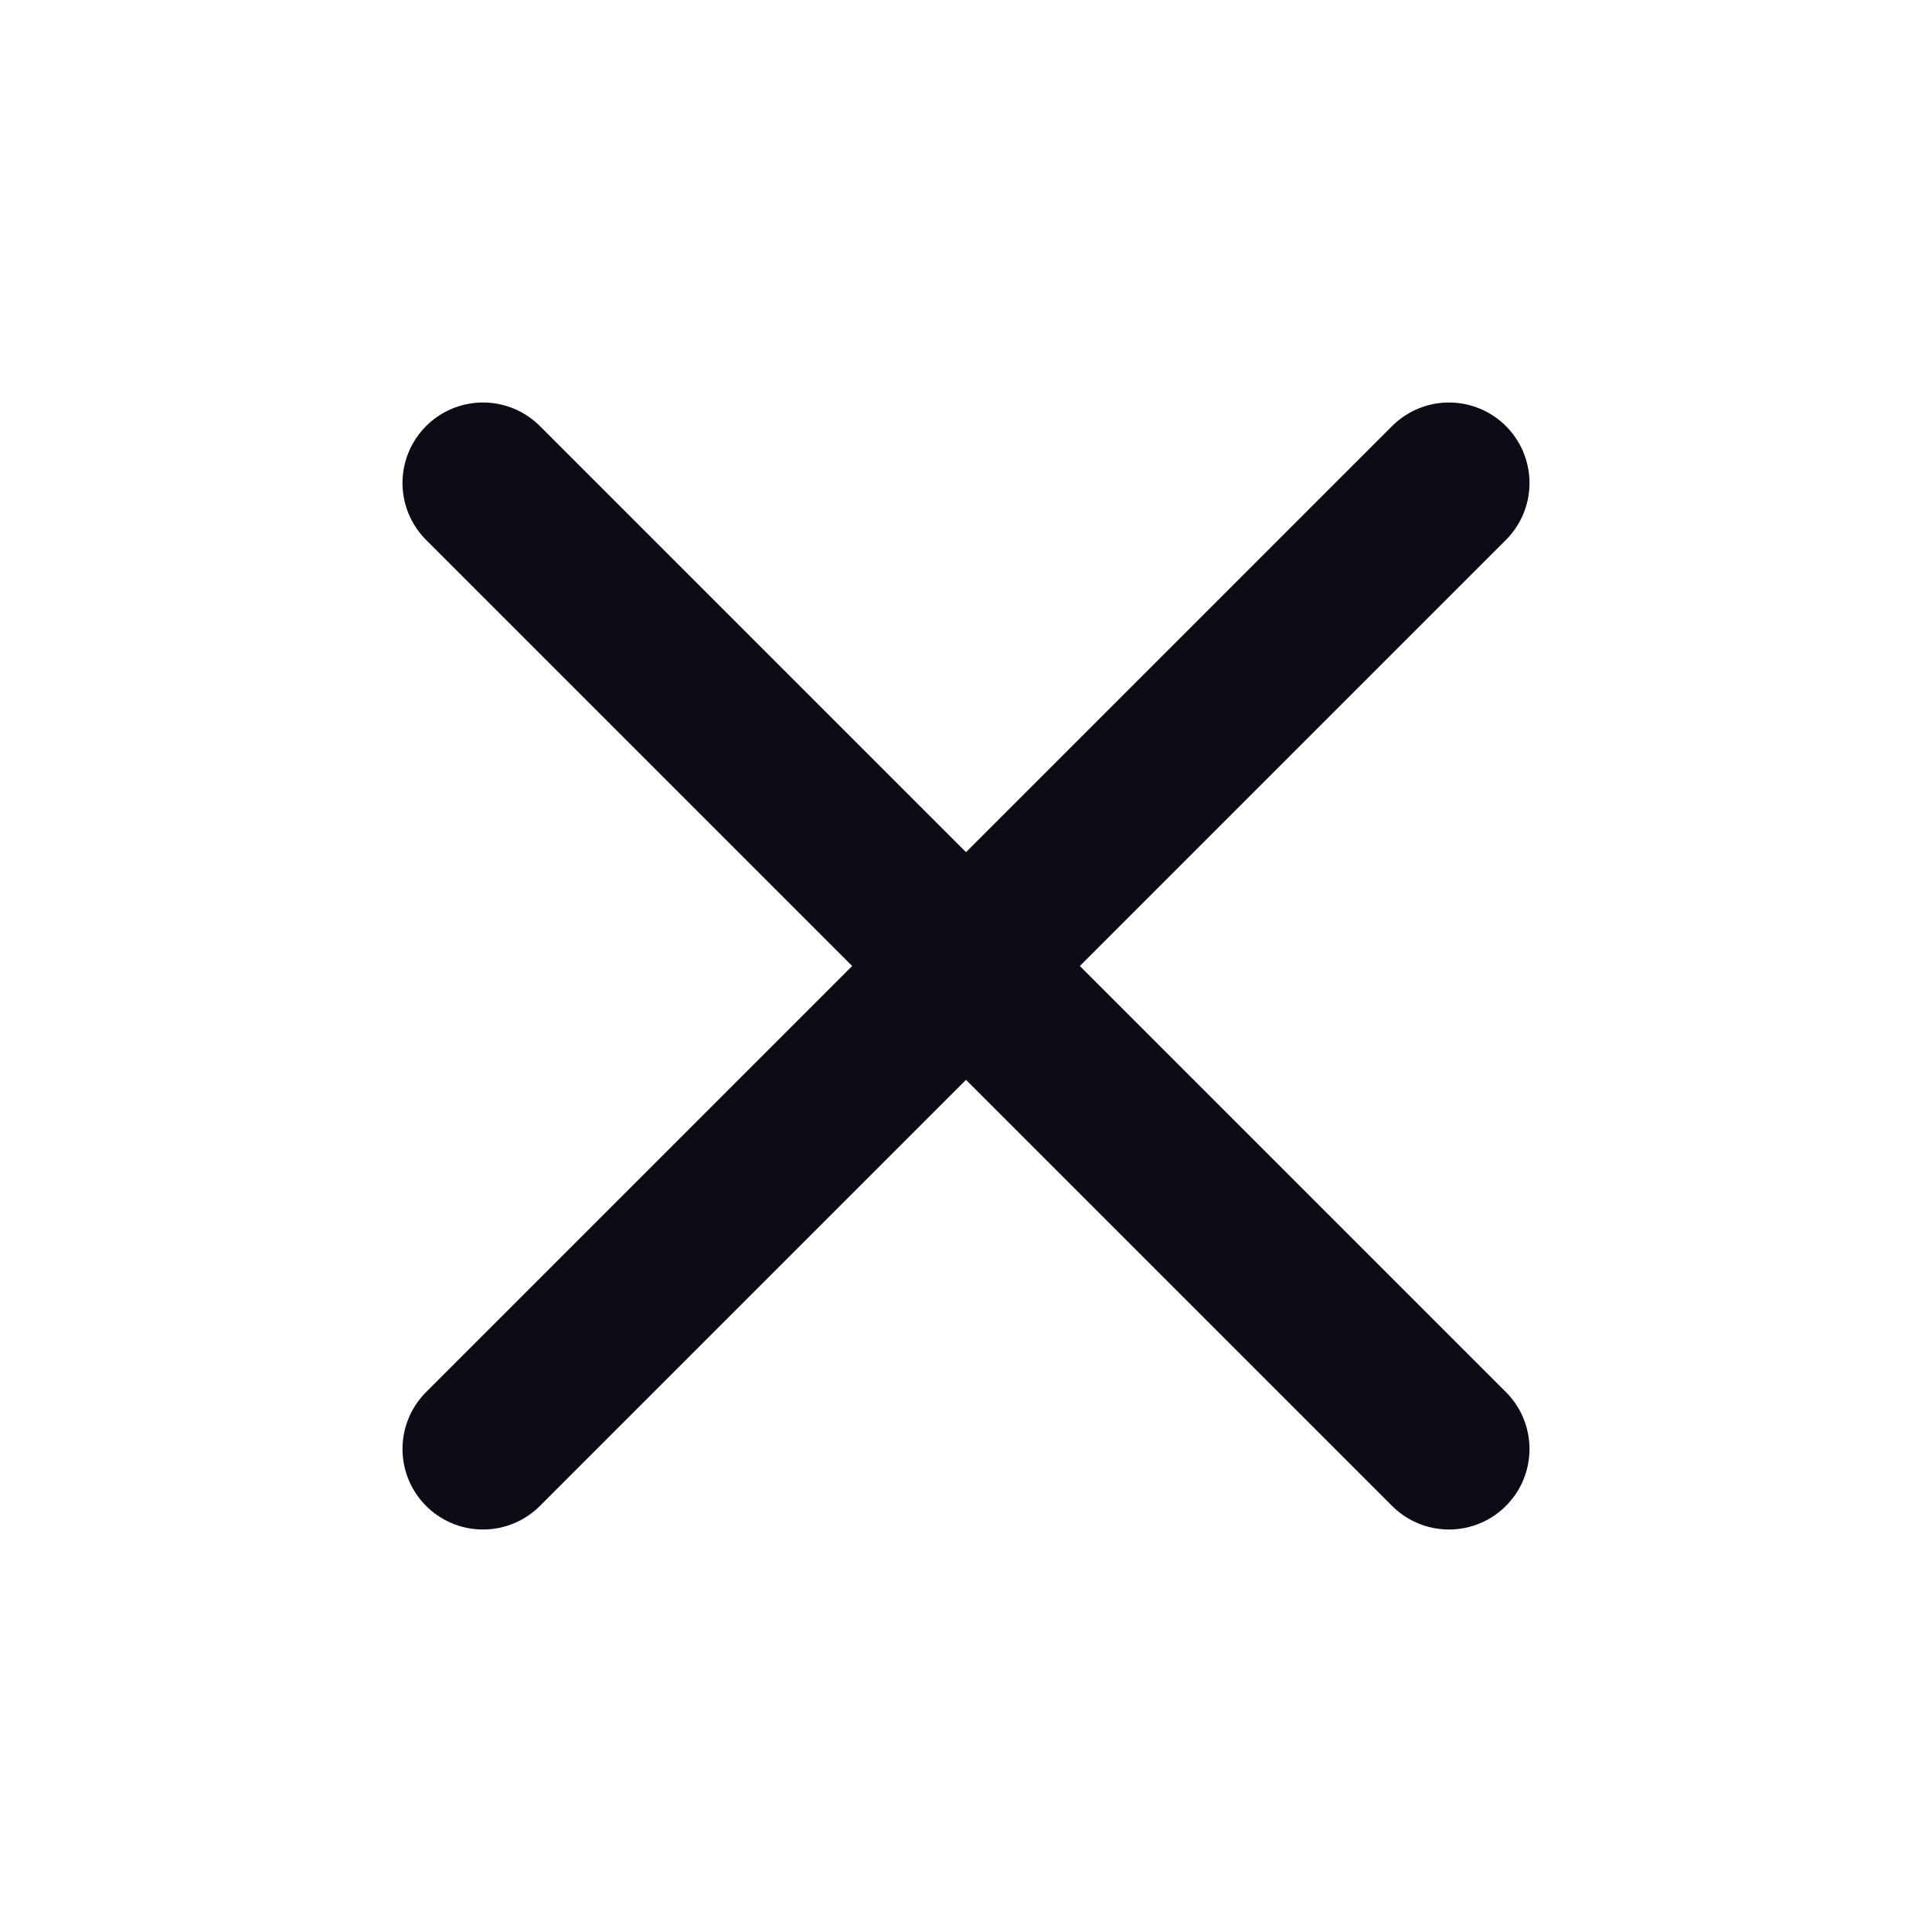
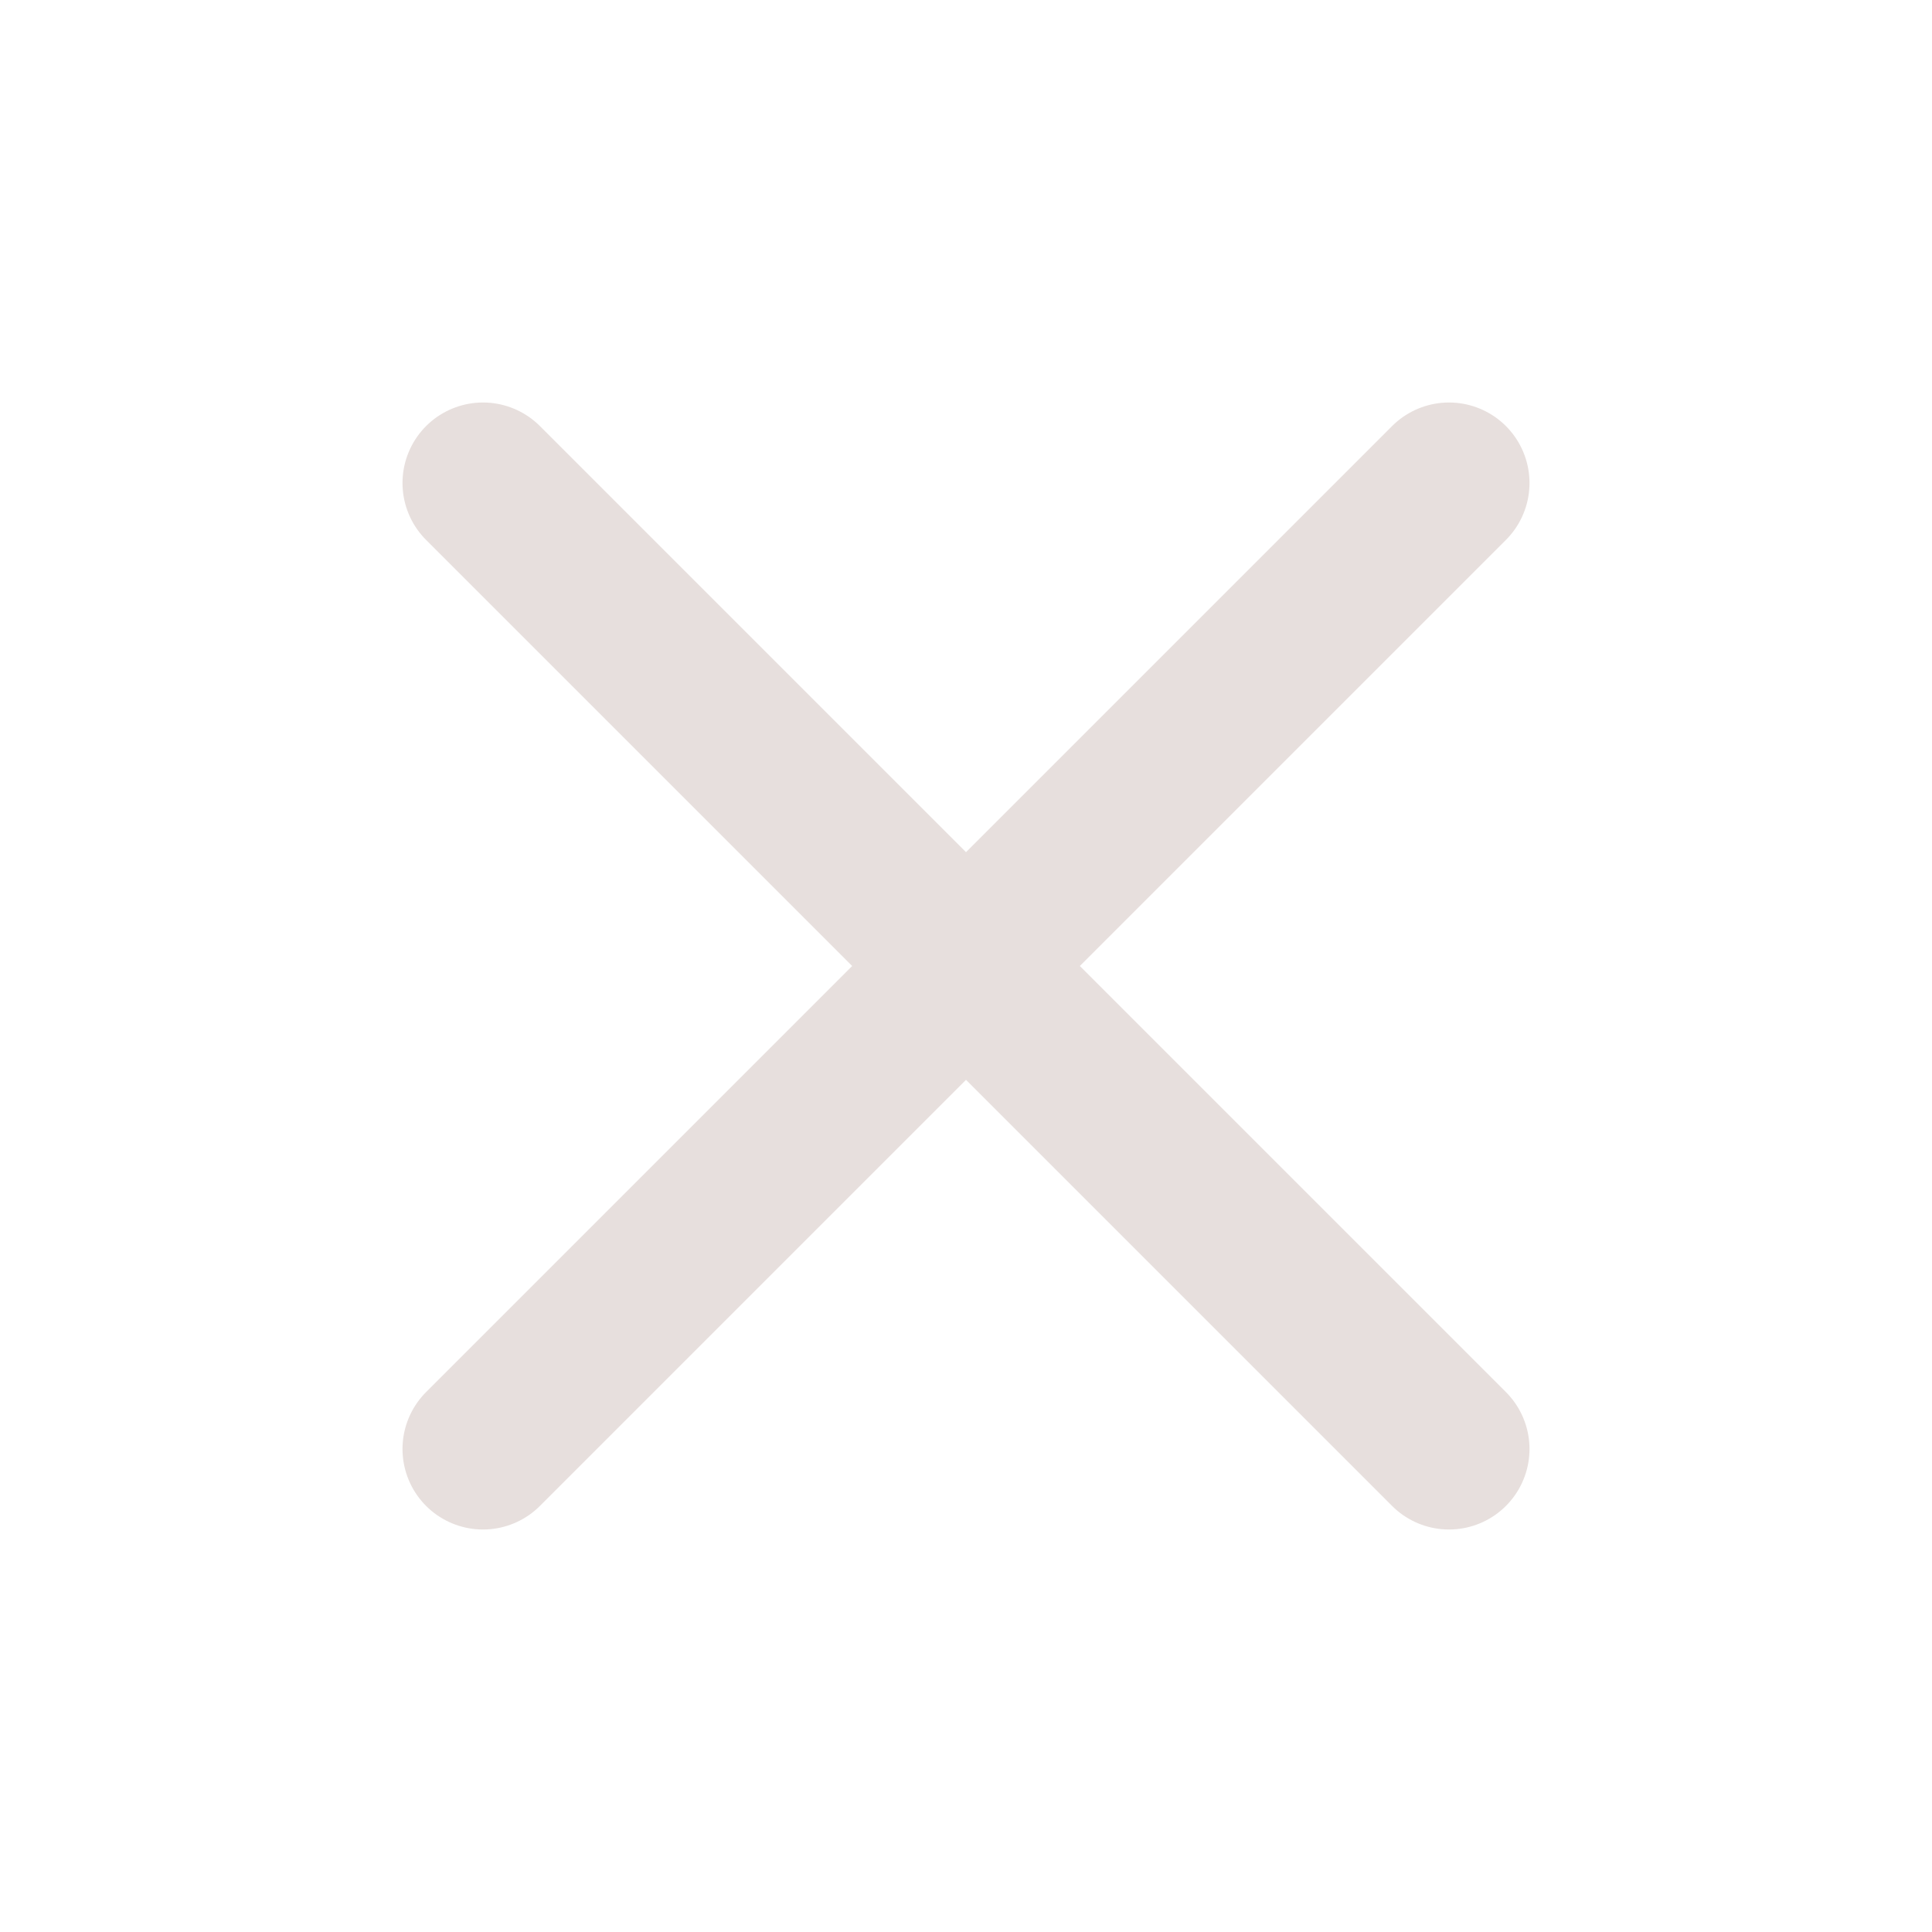
- <svg xmlns="http://www.w3.org/2000/svg" class="h-6 w-6" fill="none" viewBox="0 0 24 24" stroke="#0e0b16">
+ <svg xmlns="http://www.w3.org/2000/svg" class="h-6 w-6" fill="none" viewBox="0 0 24 24" stroke="#e7dfdd">
  <path stroke-linecap="round" stroke-linejoin="round" stroke-width="2" d="M6 18L18 6M6 6l12 12" />
</svg>
